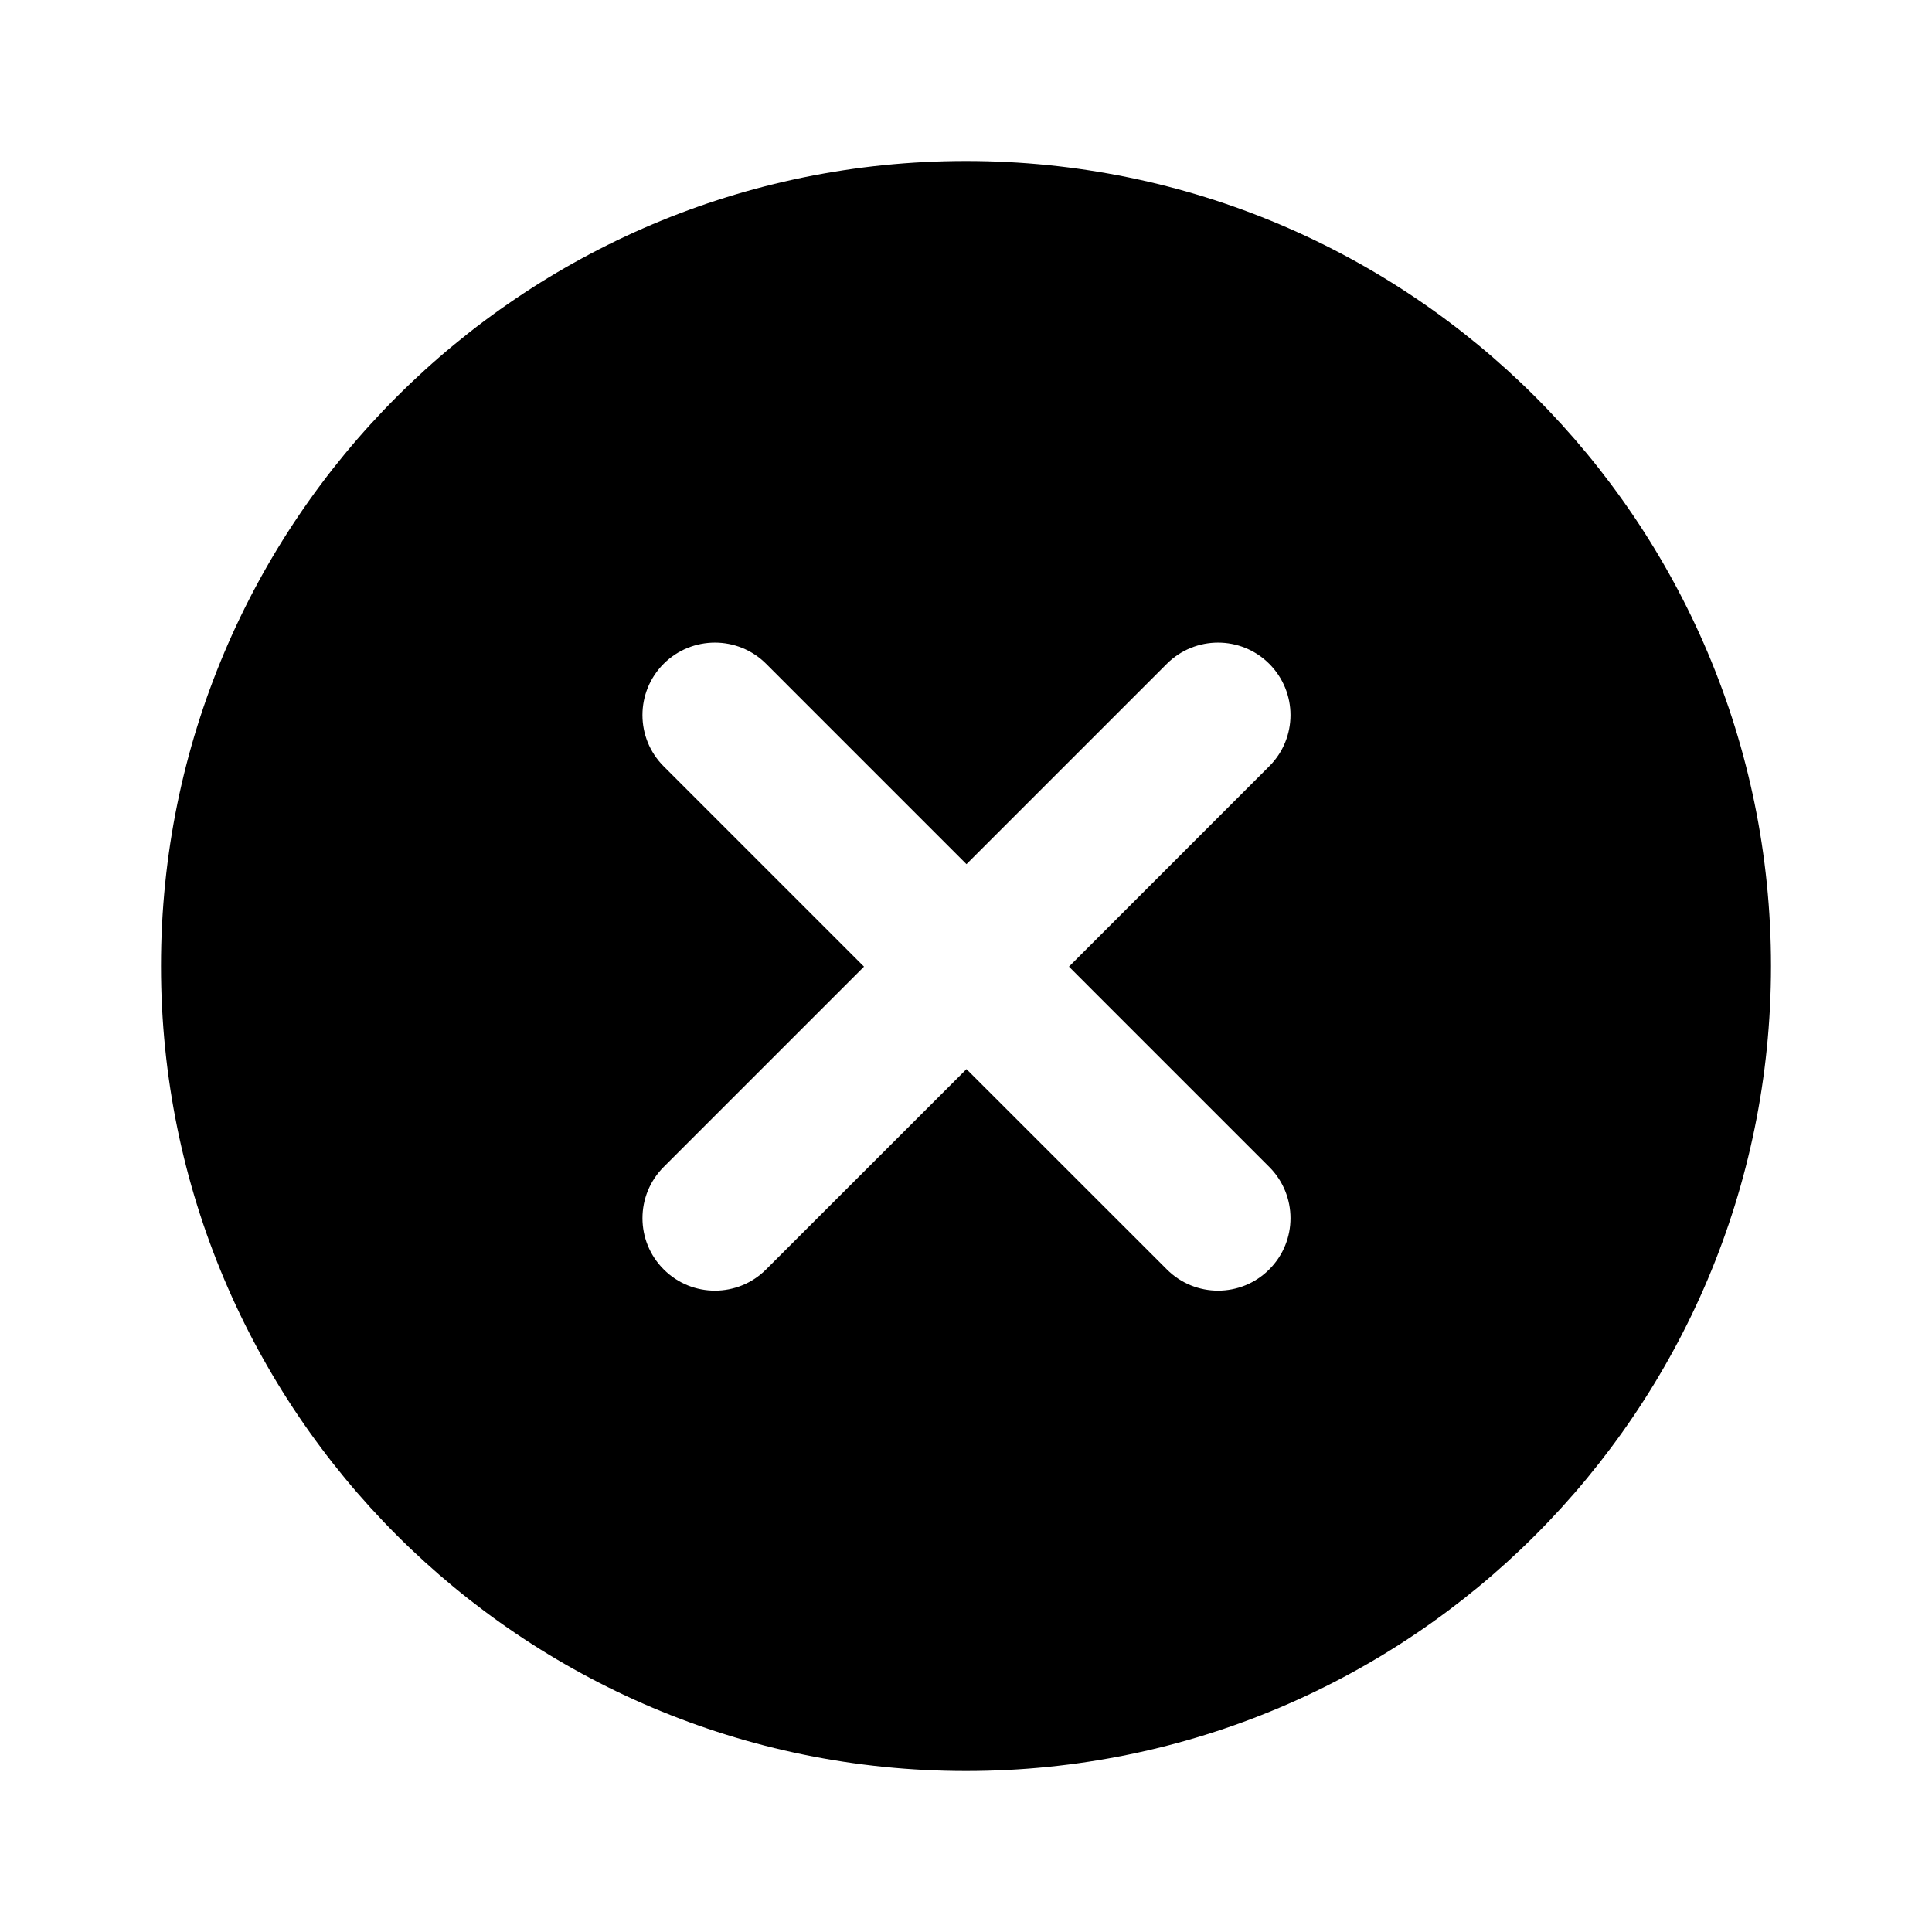
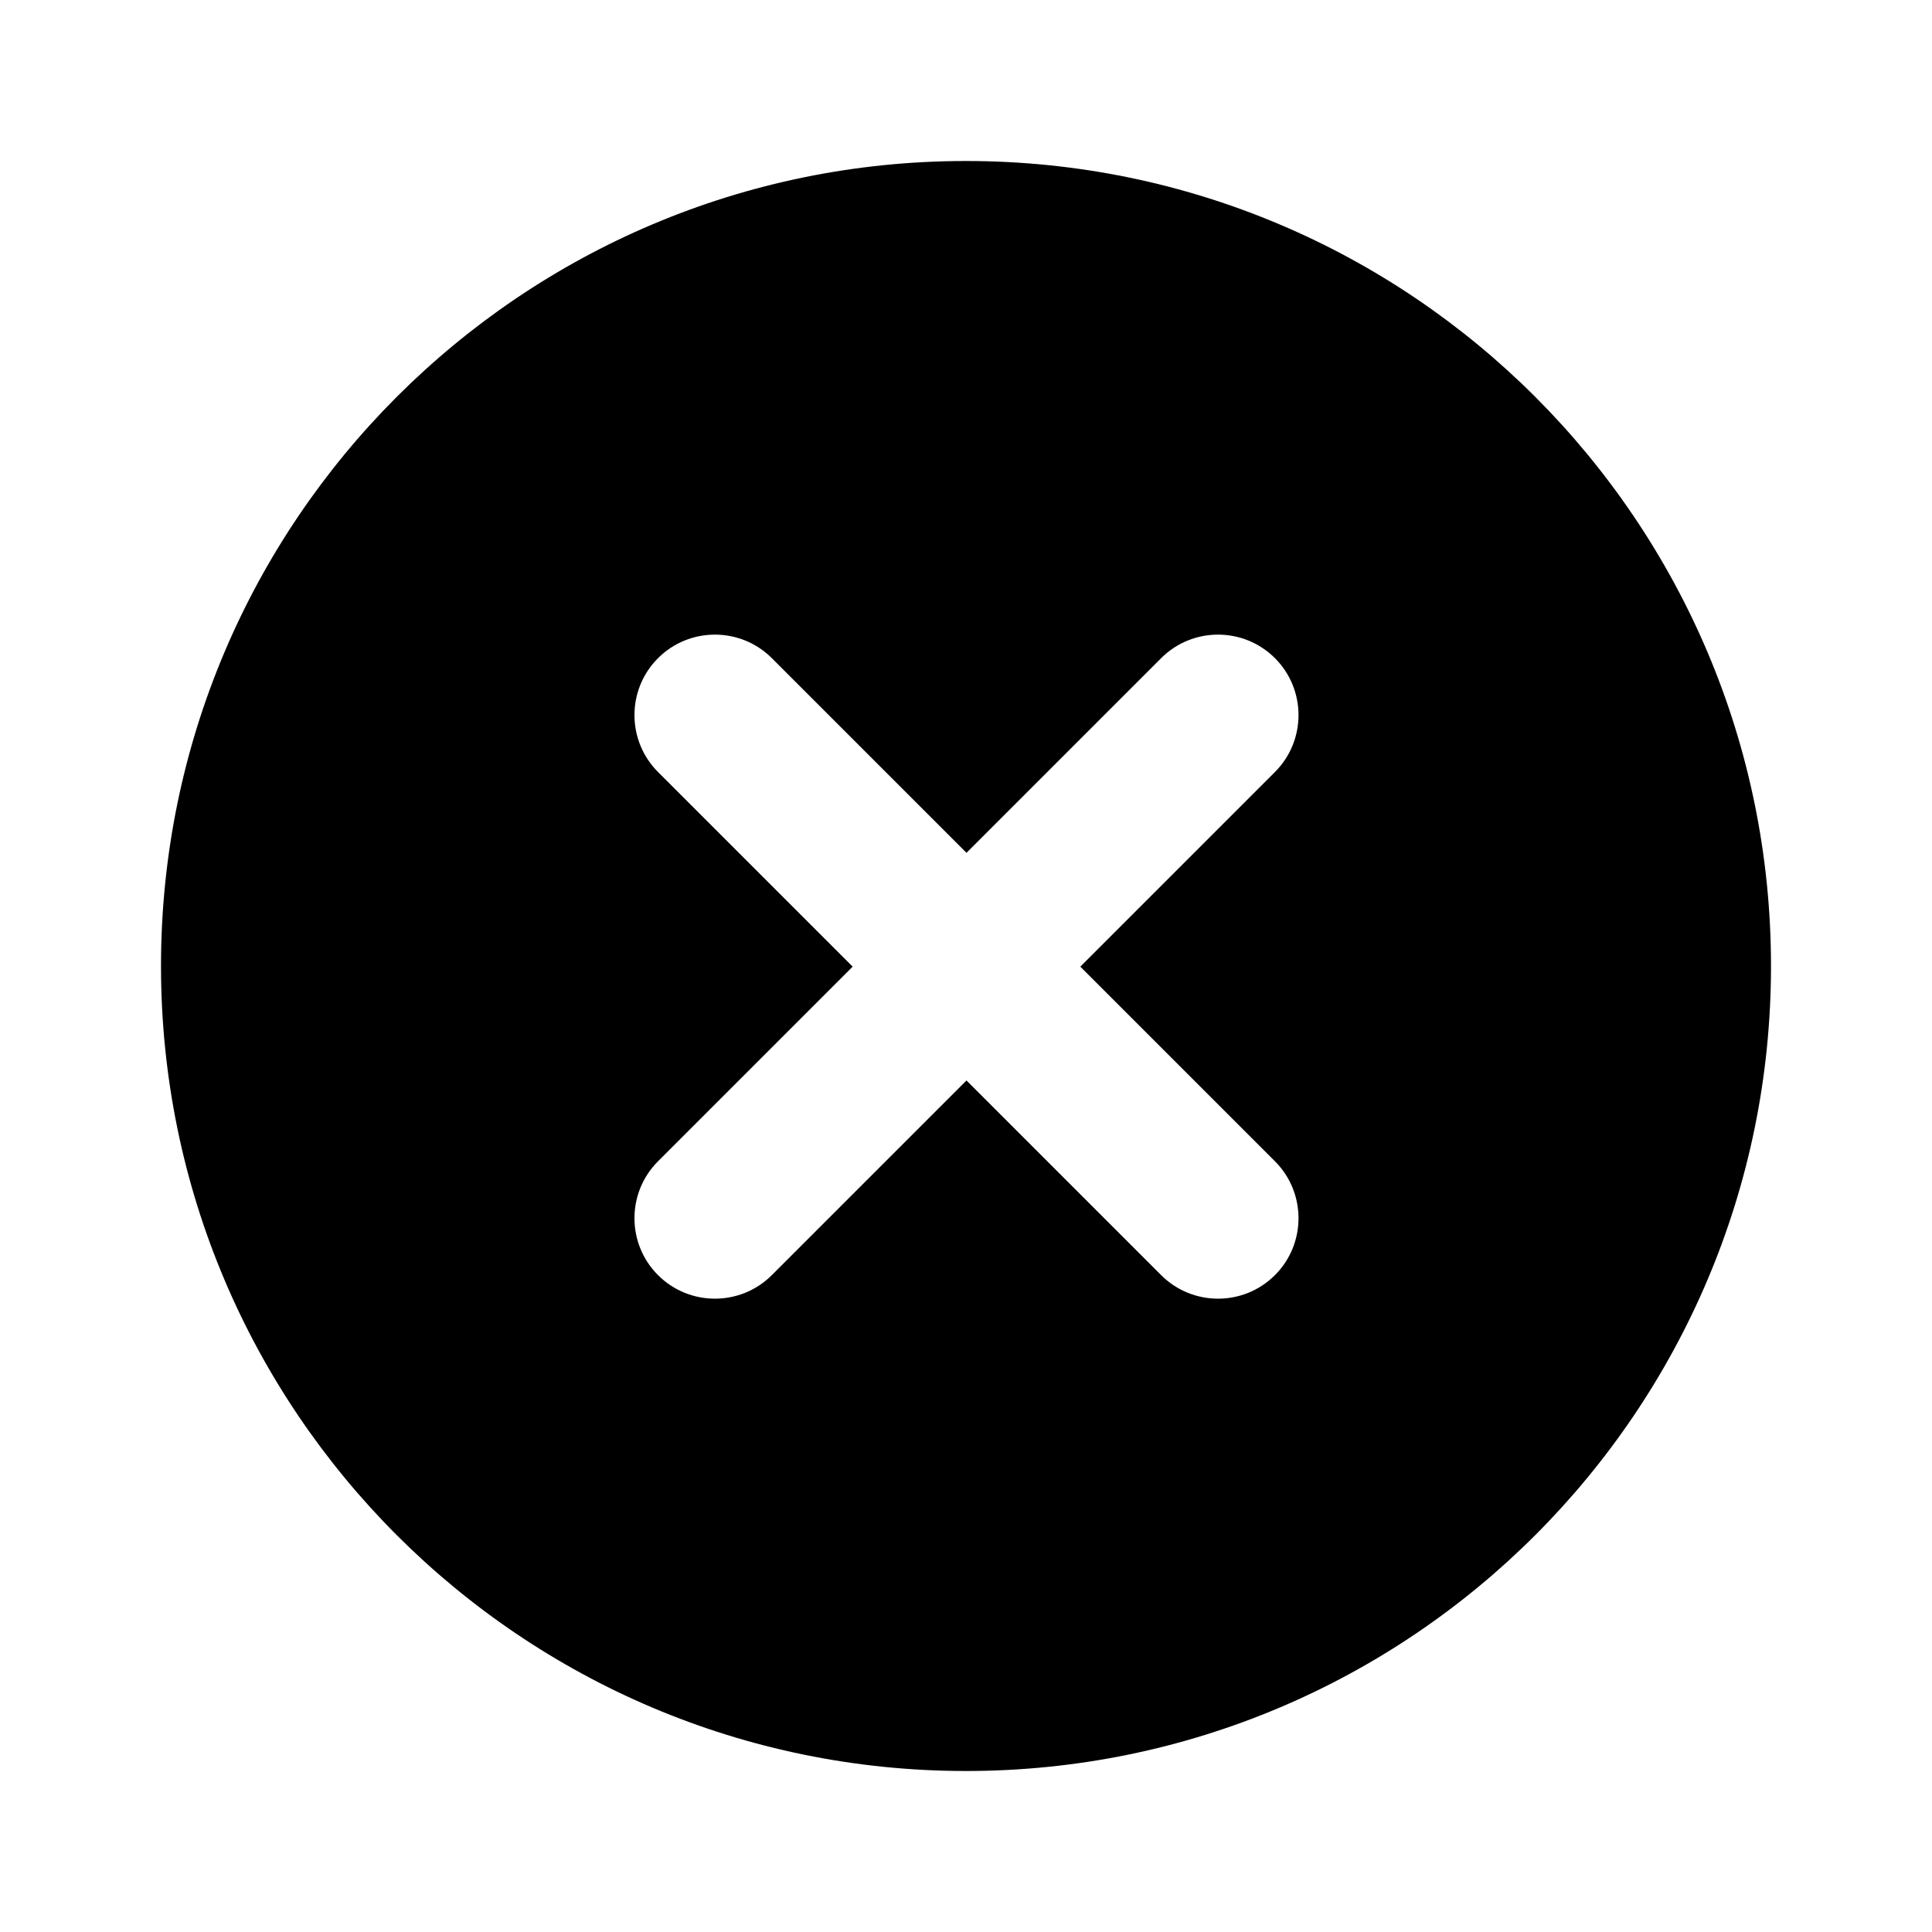
- <svg xmlns="http://www.w3.org/2000/svg" width="24" height="24" viewBox="0 0 24 24" fill="none">
-   <path fill-rule="evenodd" clip-rule="evenodd" d="M22 12C22 17.523 17.523 22 12 22C6.477 22 2 17.523 2 12C2 6.477 6.477 2 12 2C17.523 2 22 6.477 22 12ZM8.244 8.246C8.596 7.895 9.166 7.895 9.517 8.246L12.006 10.735L14.495 8.246C14.846 7.895 15.416 7.895 15.767 8.246C16.119 8.598 16.119 9.168 15.767 9.519L13.279 12.008L15.767 14.496C16.119 14.848 16.119 15.418 15.767 15.769C15.416 16.121 14.846 16.121 14.495 15.769L12.006 13.281L9.517 15.769C9.166 16.121 8.596 16.121 8.245 15.769C7.893 15.418 7.893 14.848 8.245 14.496L10.733 12.008L8.244 9.519C7.893 9.168 7.893 8.598 8.244 8.246Z" fill="black" />
+ <svg xmlns="http://www.w3.org/2000/svg" width="12" height="12" viewBox="0 0 12 12" fill="none">
+   <path fill-rule="evenodd" clip-rule="evenodd" d="M11 6C11 8.761 8.761 11 6 11C3.239 11 1 8.761 1 6C1 3.239 3.239 1 6 1C8.761 1 11 3.239 11 6ZM4.087 4.088C4.282 3.893 4.599 3.893 4.794 4.088L6.003 5.297L7.212 4.088C7.407 3.893 7.724 3.893 7.919 4.088C8.114 4.283 8.114 4.6 7.919 4.795L6.71 6.004L7.919 7.213C8.114 7.408 8.114 7.725 7.919 7.92C7.724 8.115 7.407 8.115 7.212 7.92L6.003 6.711L4.794 7.92C4.599 8.115 4.282 8.115 4.087 7.92C3.892 7.725 3.892 7.408 4.087 7.213L5.296 6.004L4.087 4.795C3.892 4.6 3.892 4.283 4.087 4.088Z" fill="black" />
</svg>
